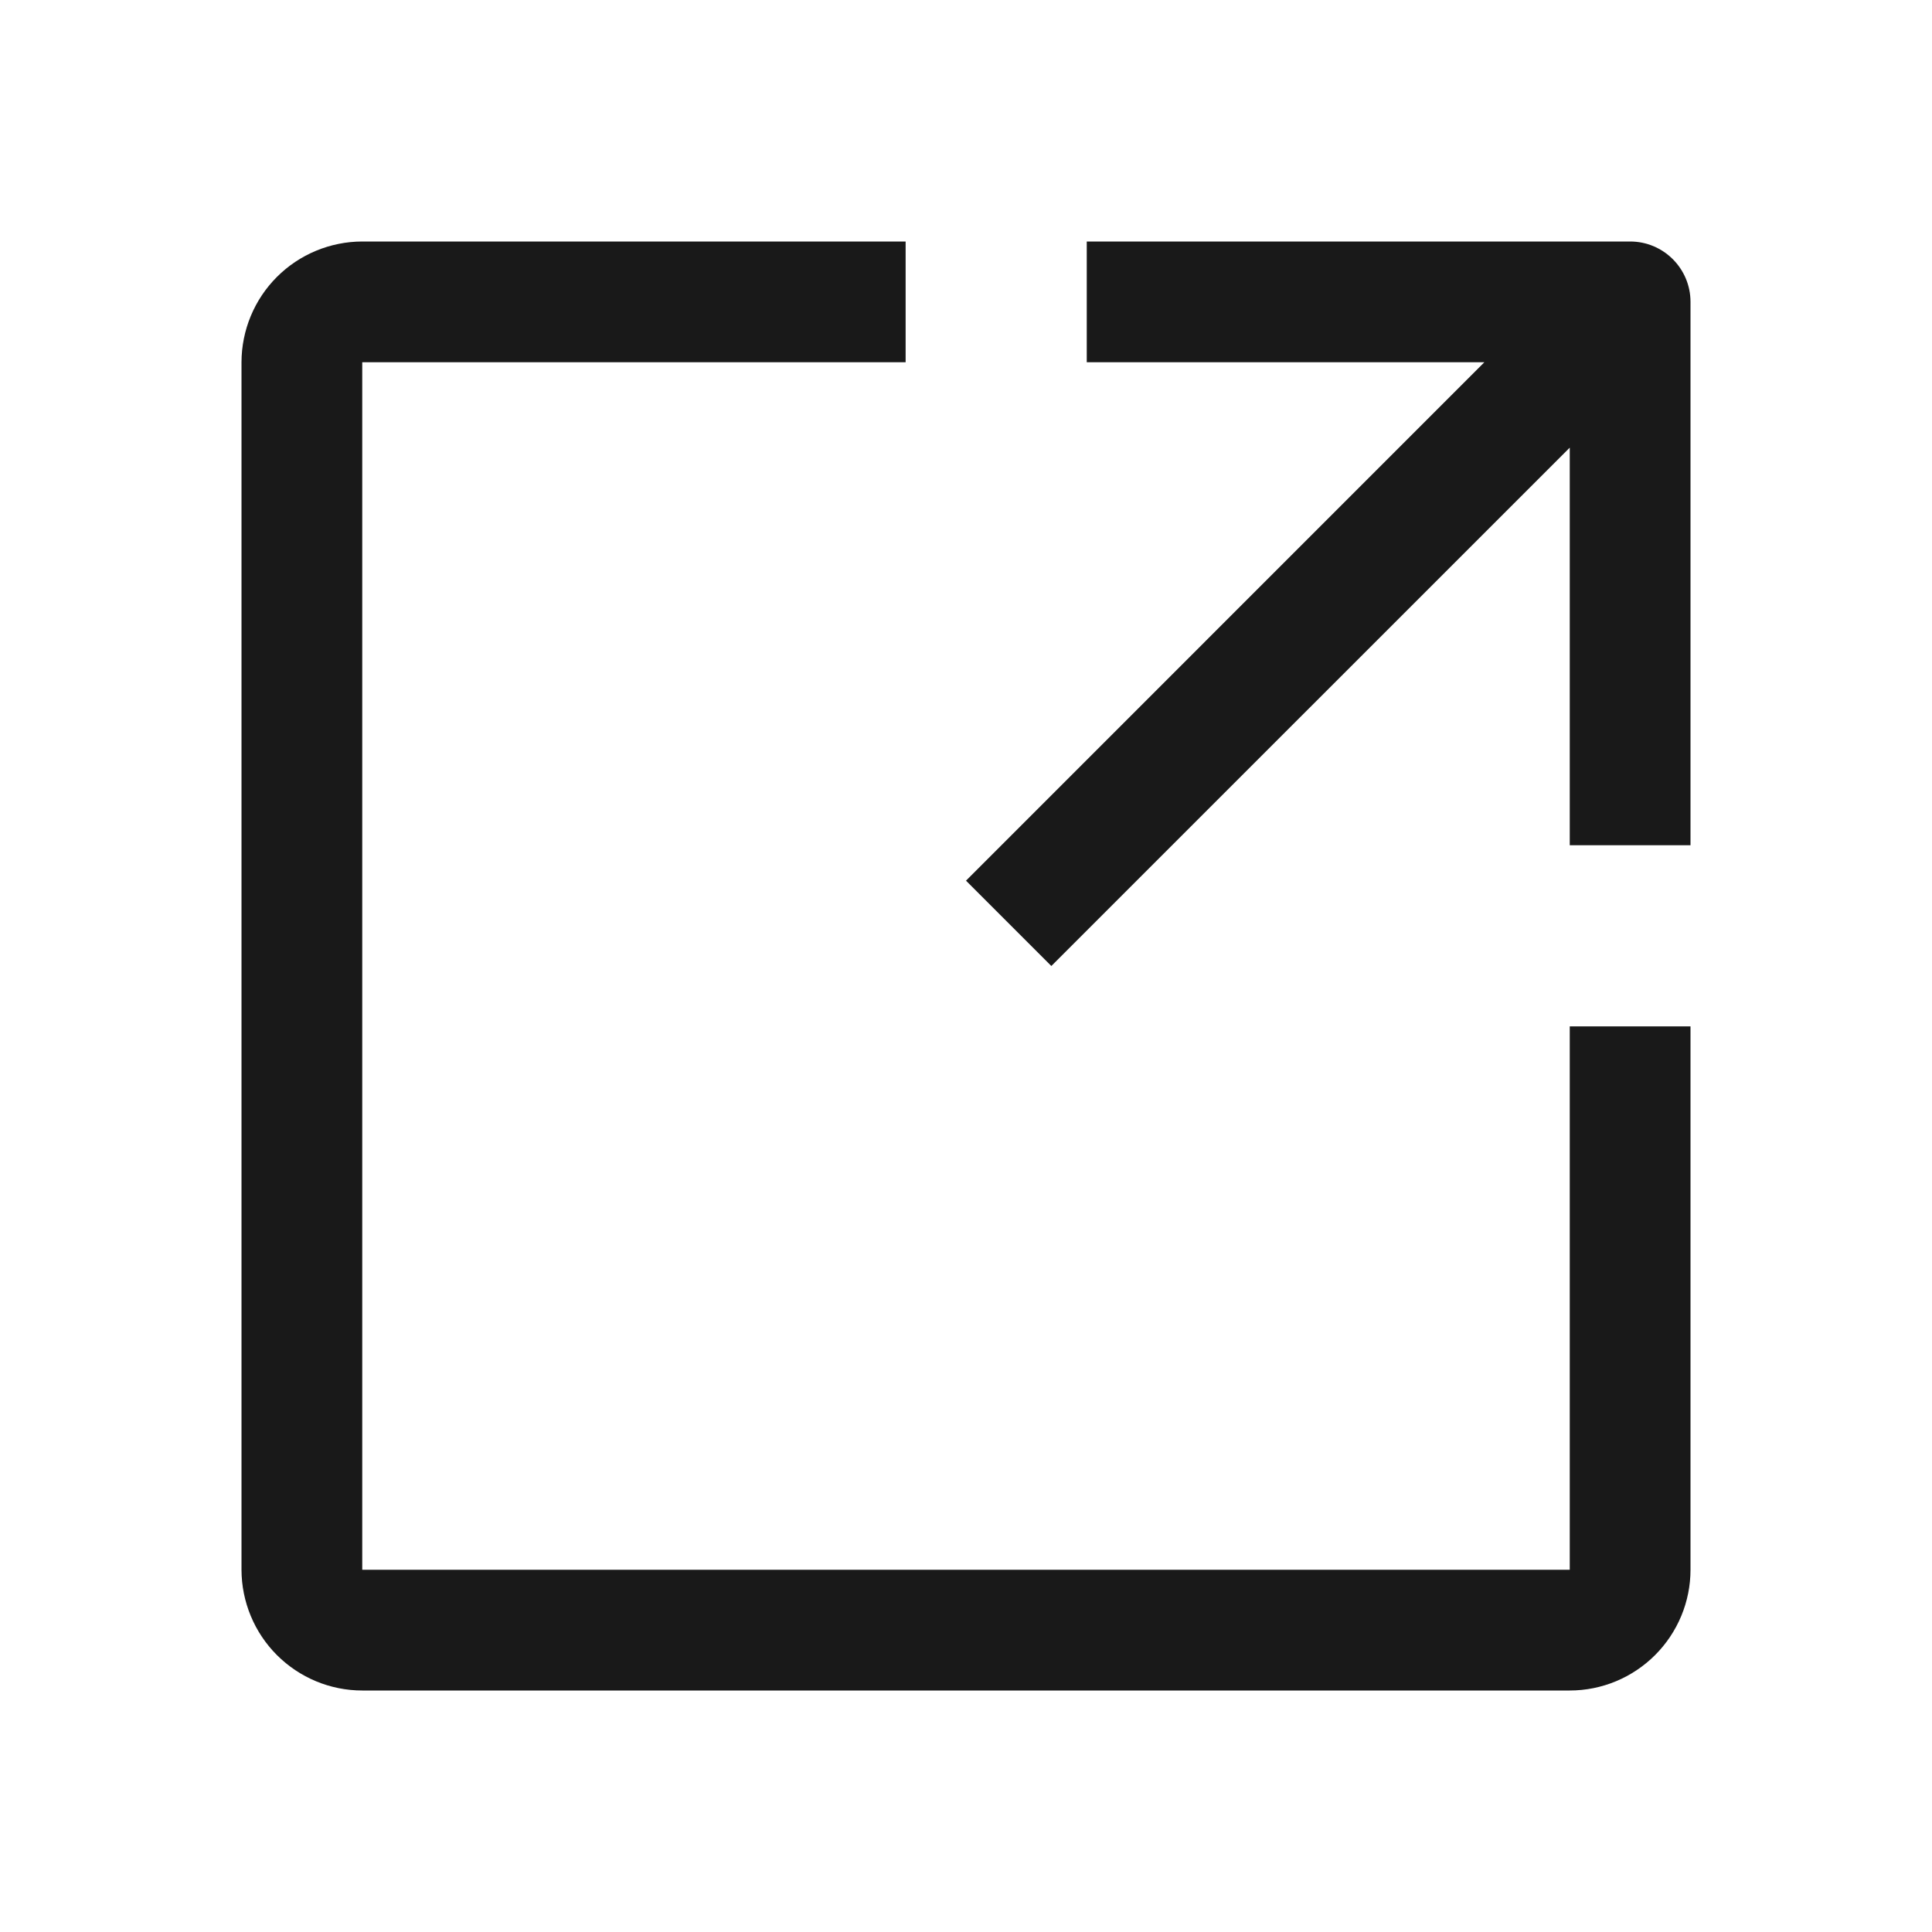
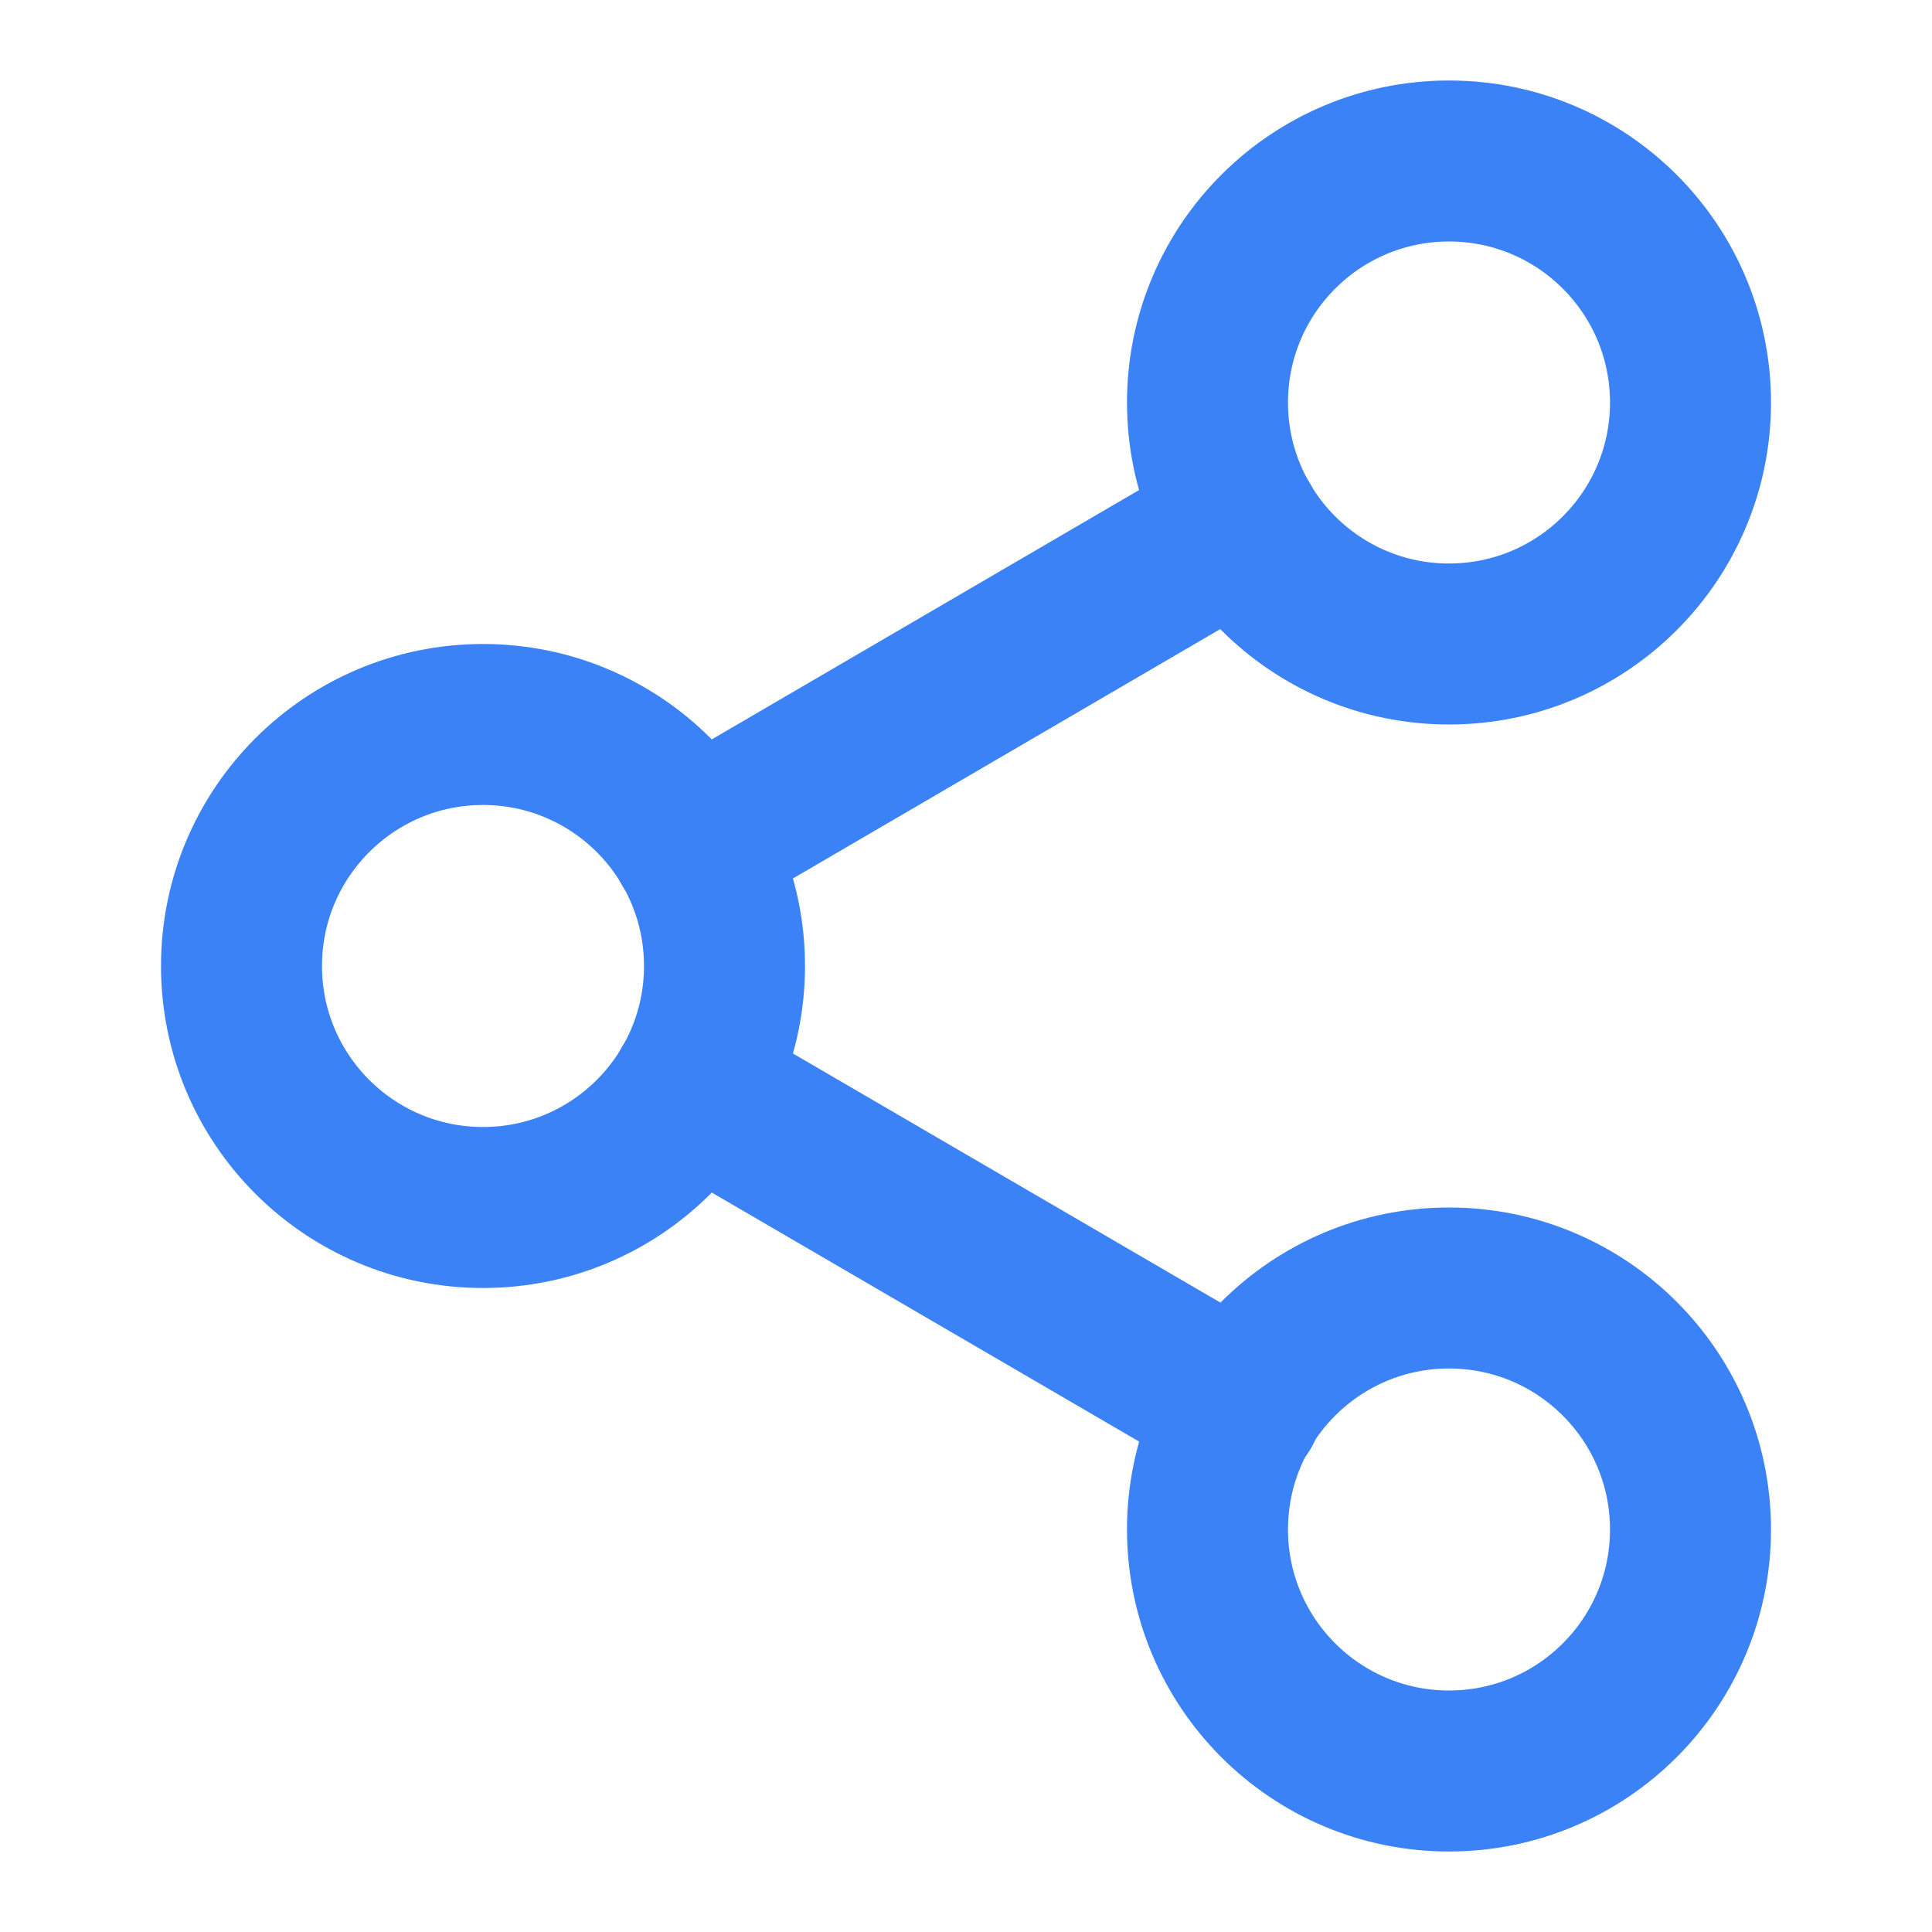
- <svg xmlns="http://www.w3.org/2000/svg" width="24" height="24" viewBox="0 0 24 24" fill="none">
-   <path d="M3.44 20.56C3.721 20.841 4.102 21 4.5 21H19.5C19.898 21 20.279 20.841 20.56 20.56C20.841 20.279 21 19.898 21 19.5V12.75H19.5V19.5H4.5V4.5H11.25V3H4.5C4.102 3.001 3.721 3.159 3.44 3.44C3.159 3.721 3.001 4.102 3 4.5V19.5C3.001 19.898 3.159 20.279 3.44 20.56Z" fill="black" fill-opacity="0.9" />
-   <path d="M13.5 4.5V3H20.25C20.664 3 21 3.336 21 3.75V10.5H19.5V5.561L13.06 12L12 10.94L18.439 4.5H13.5Z" fill="black" fill-opacity="0.9" />
+ <svg xmlns="http://www.w3.org/2000/svg" viewBox="0 0 24 24" fill="none" stroke="#3B82F6" stroke-width="2" stroke-linecap="round" stroke-linejoin="round">
+   <circle cx="18" cy="5" r="3" />
+   <circle cx="6" cy="12" r="3" />
+   <circle cx="18" cy="19" r="3" />
+   <line x1="8.59" y1="13.51" x2="15.42" y2="17.49" />
+   <line x1="15.41" y1="6.51" x2="8.59" y2="10.49" />
</svg>
